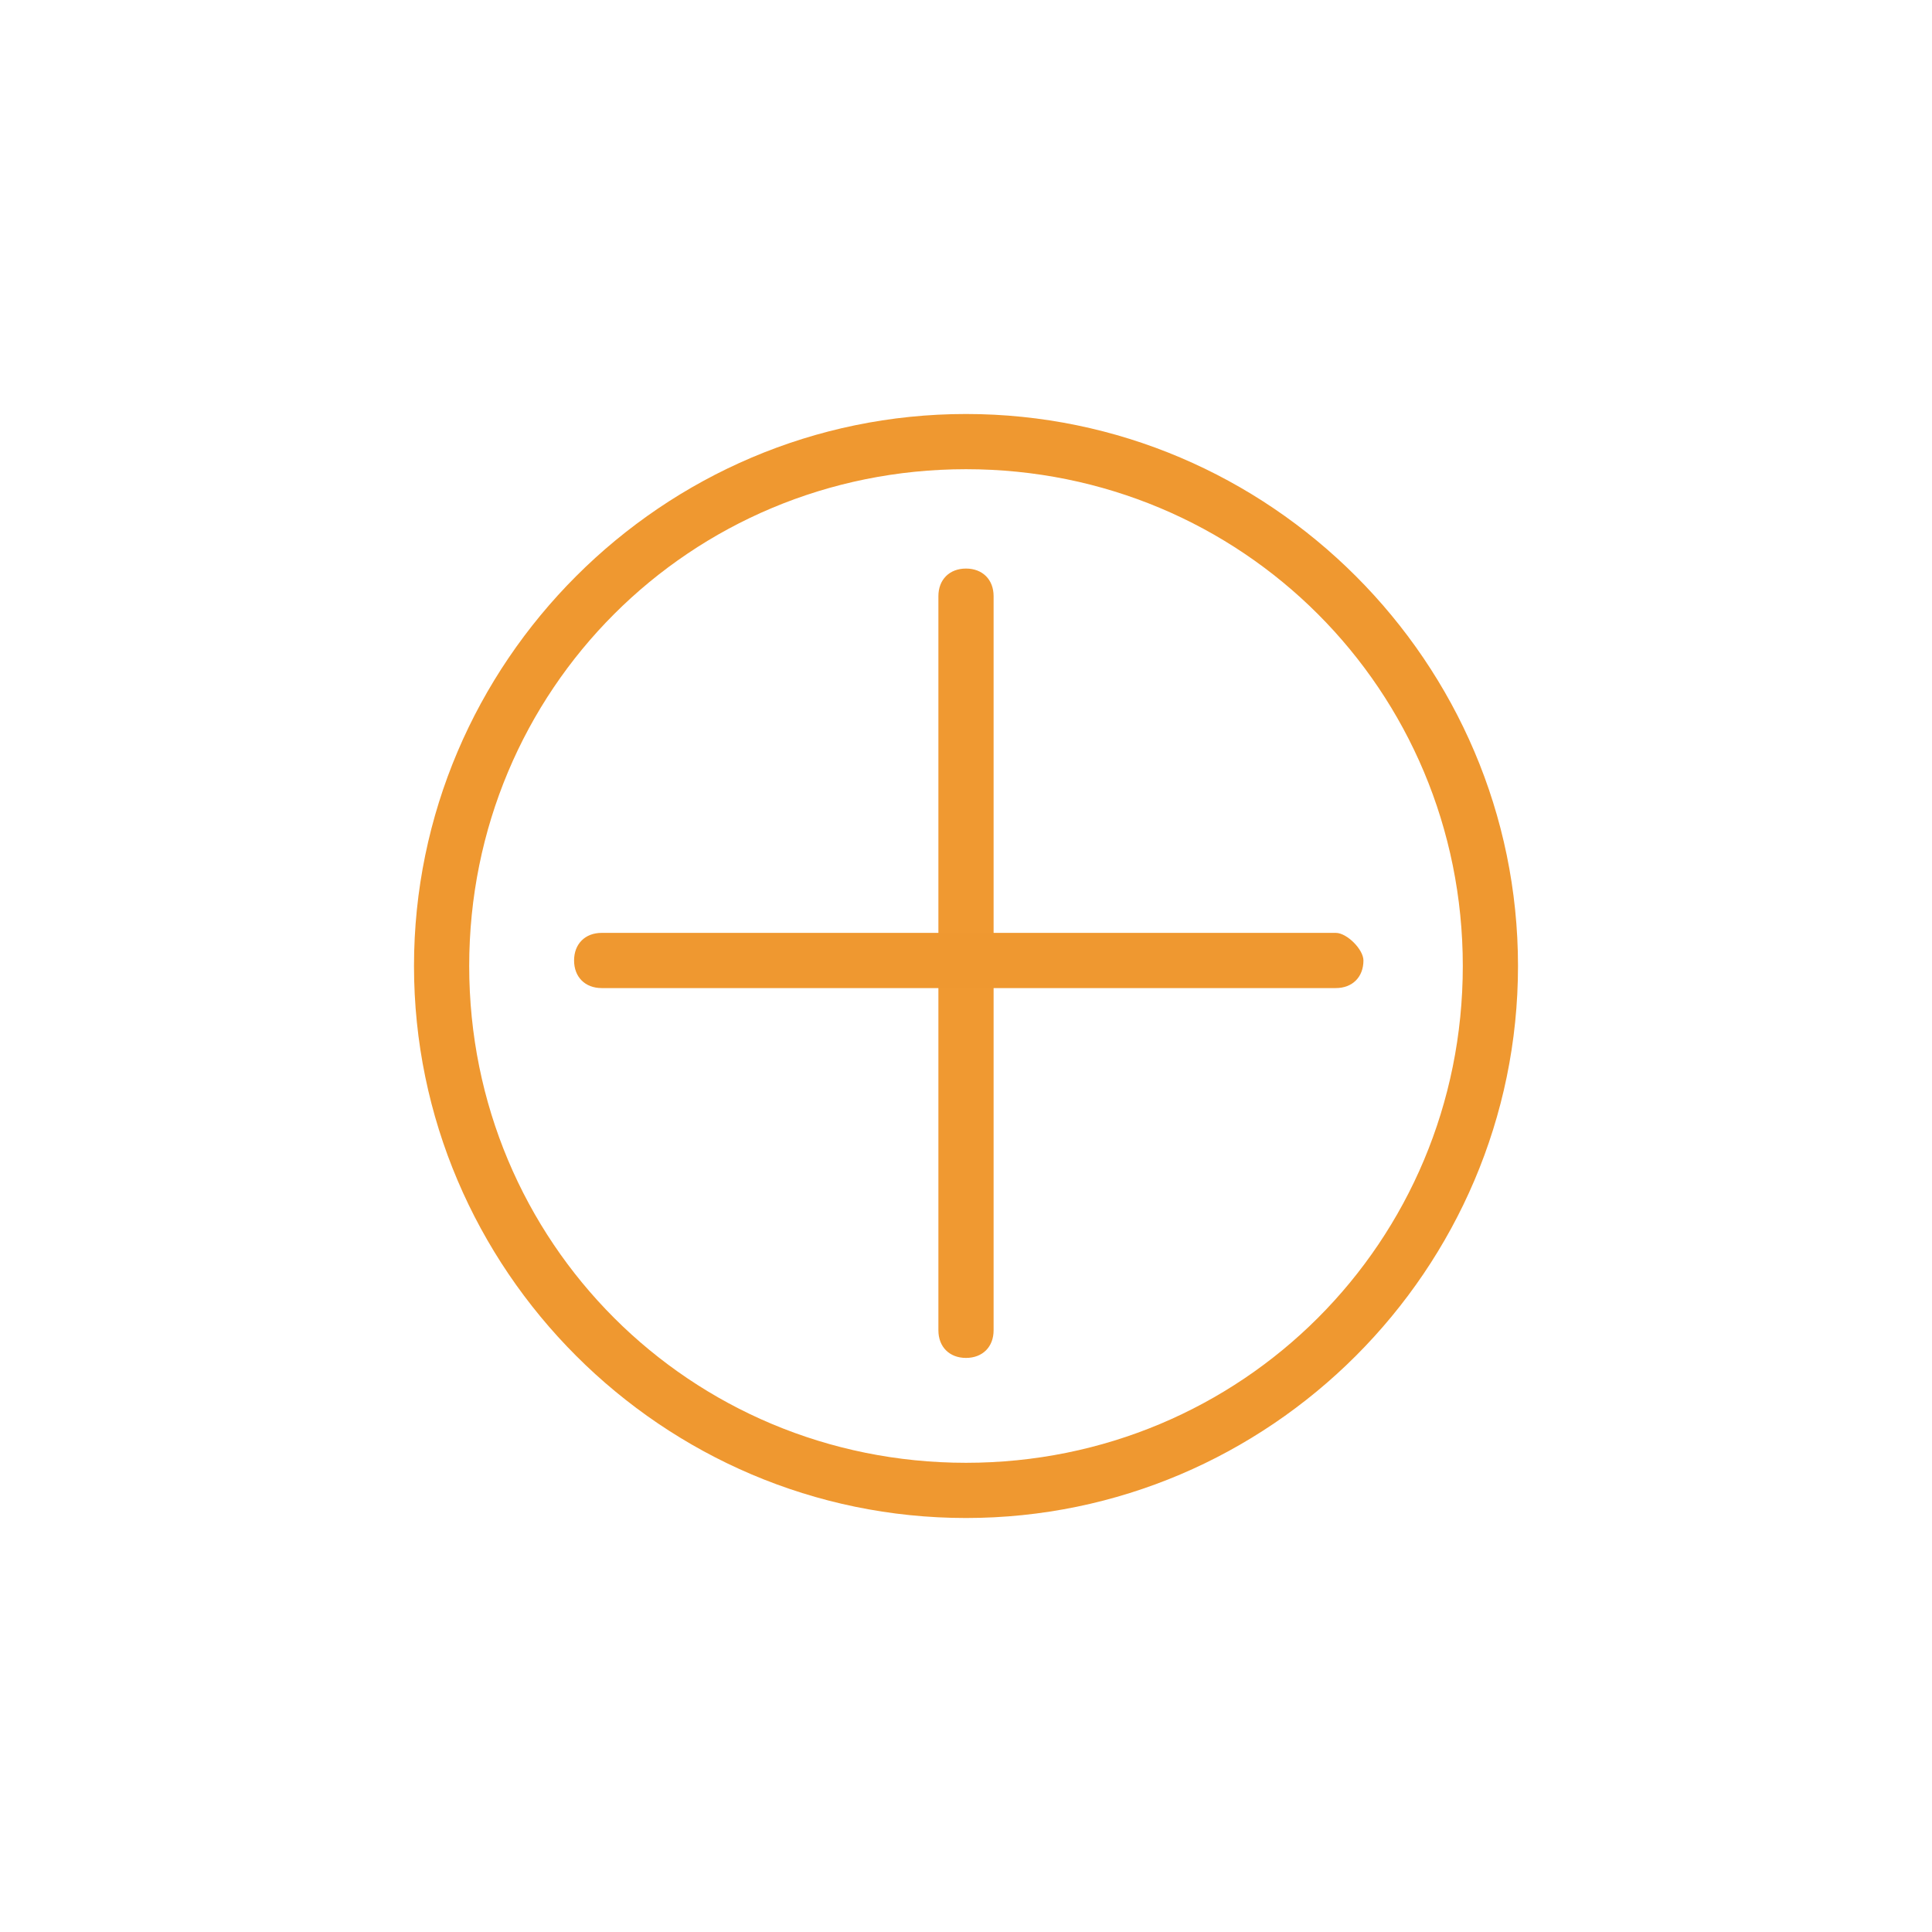
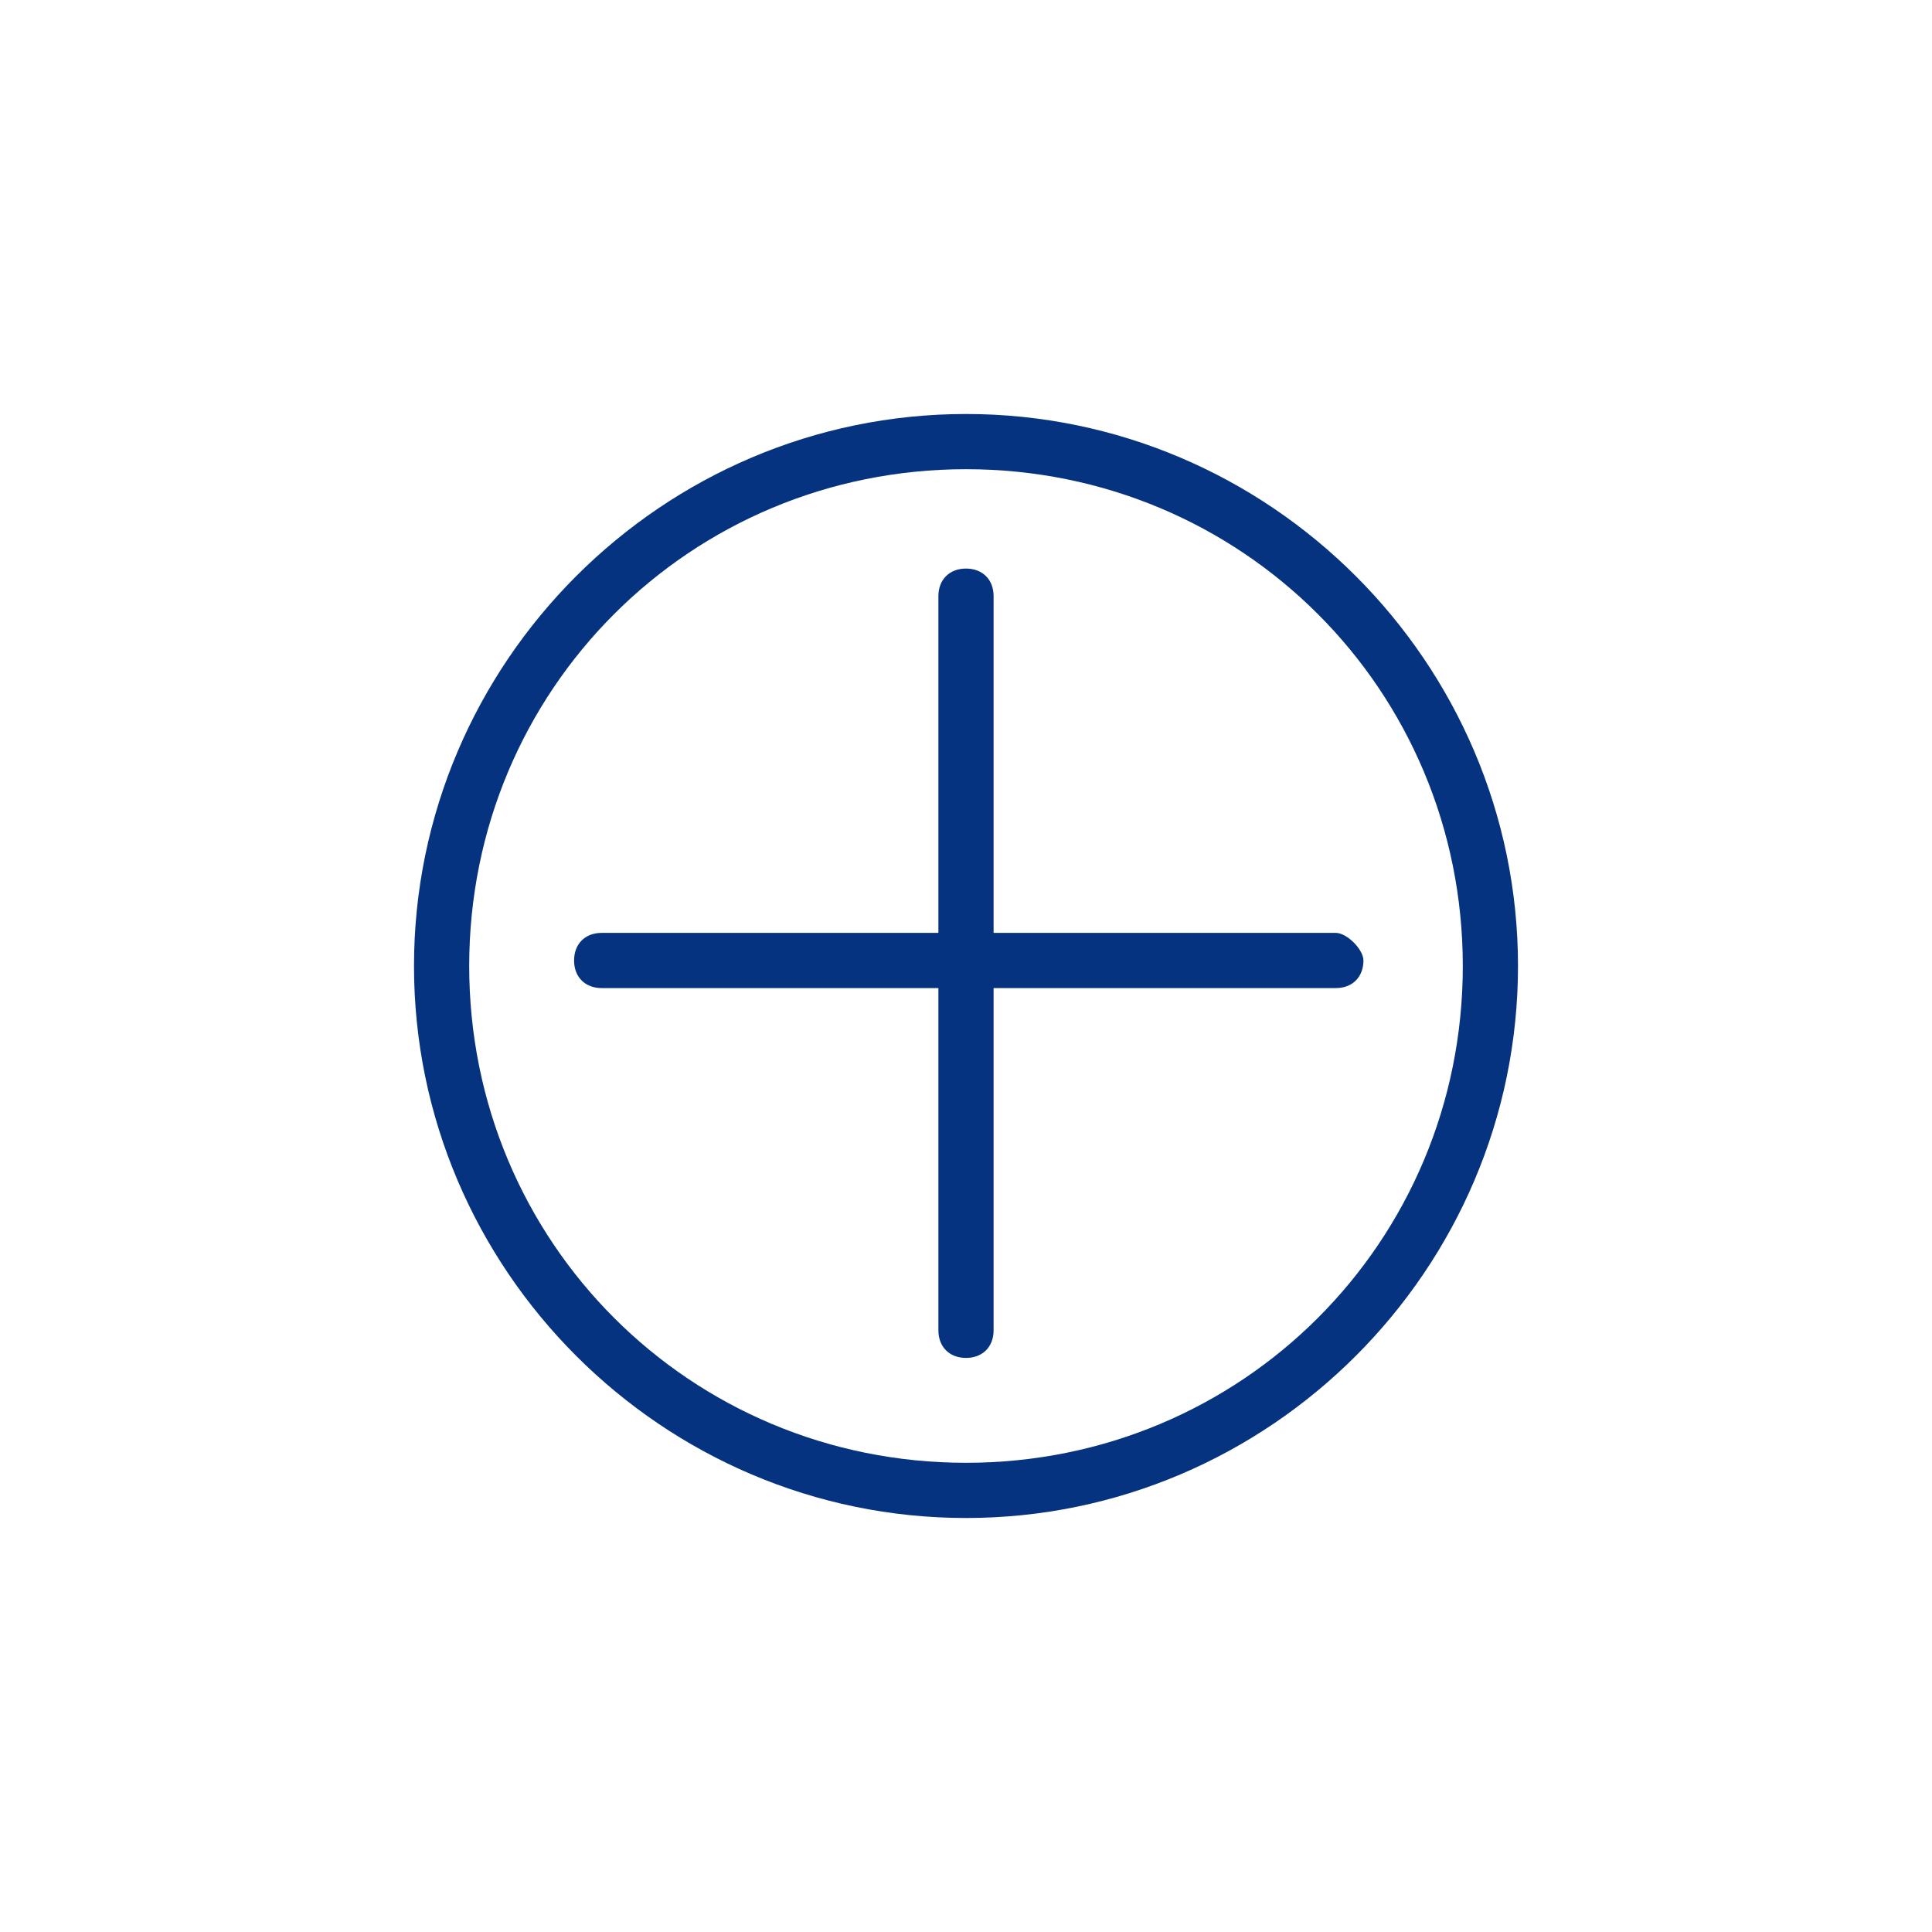
<svg xmlns="http://www.w3.org/2000/svg" version="1.1" id="Layer_1" x="0px" y="0px" viewBox="0 0 35 35" style="enable-background:new 0 0 35 35;" xml:space="preserve">
  <style type="text/css">
- 	.st0{fill:#EF9830;}
- 	.st1{fill:#F09931;}
+ 	.st0{fill:#053380;}
</style>
  <g>
    <g>
      <path class="st0" d="M17.5,27.5c-5.5,0-10-4.5-10-10s4.5-10,10-10s10,4.5,10,10S23,27.5,17.5,27.5z M17.5,8.5c-5,0-9,4-9,9    s4,9,9,9s9-4,9-9S22.5,8.5,17.5,8.5z" />
    </g>
  </g>
-   <path class="st1" d="M17.5,24.6L17.5,24.6c-0.3,0-0.5-0.2-0.5-0.5V10.8c0-0.3,0.2-0.5,0.5-0.5l0,0c0.3,0,0.5,0.2,0.5,0.5v13.3  C18,24.4,17.8,24.6,17.5,24.6z" />
+   <path class="st0" d="M17.5,24.6L17.5,24.6c-0.3,0-0.5-0.2-0.5-0.5V10.8c0-0.3,0.2-0.5,0.5-0.5l0,0c0.3,0,0.5,0.2,0.5,0.5v13.3  C18,24.4,17.8,24.6,17.5,24.6z" />
  <path class="st0" d="M24.7,17.4L24.7,17.4c0,0.3-0.2,0.5-0.5,0.5H10.9c-0.3,0-0.5-0.2-0.5-0.5l0,0c0-0.3,0.2-0.5,0.5-0.5h13.3  C24.4,16.9,24.7,17.2,24.7,17.4z" />
</svg>
